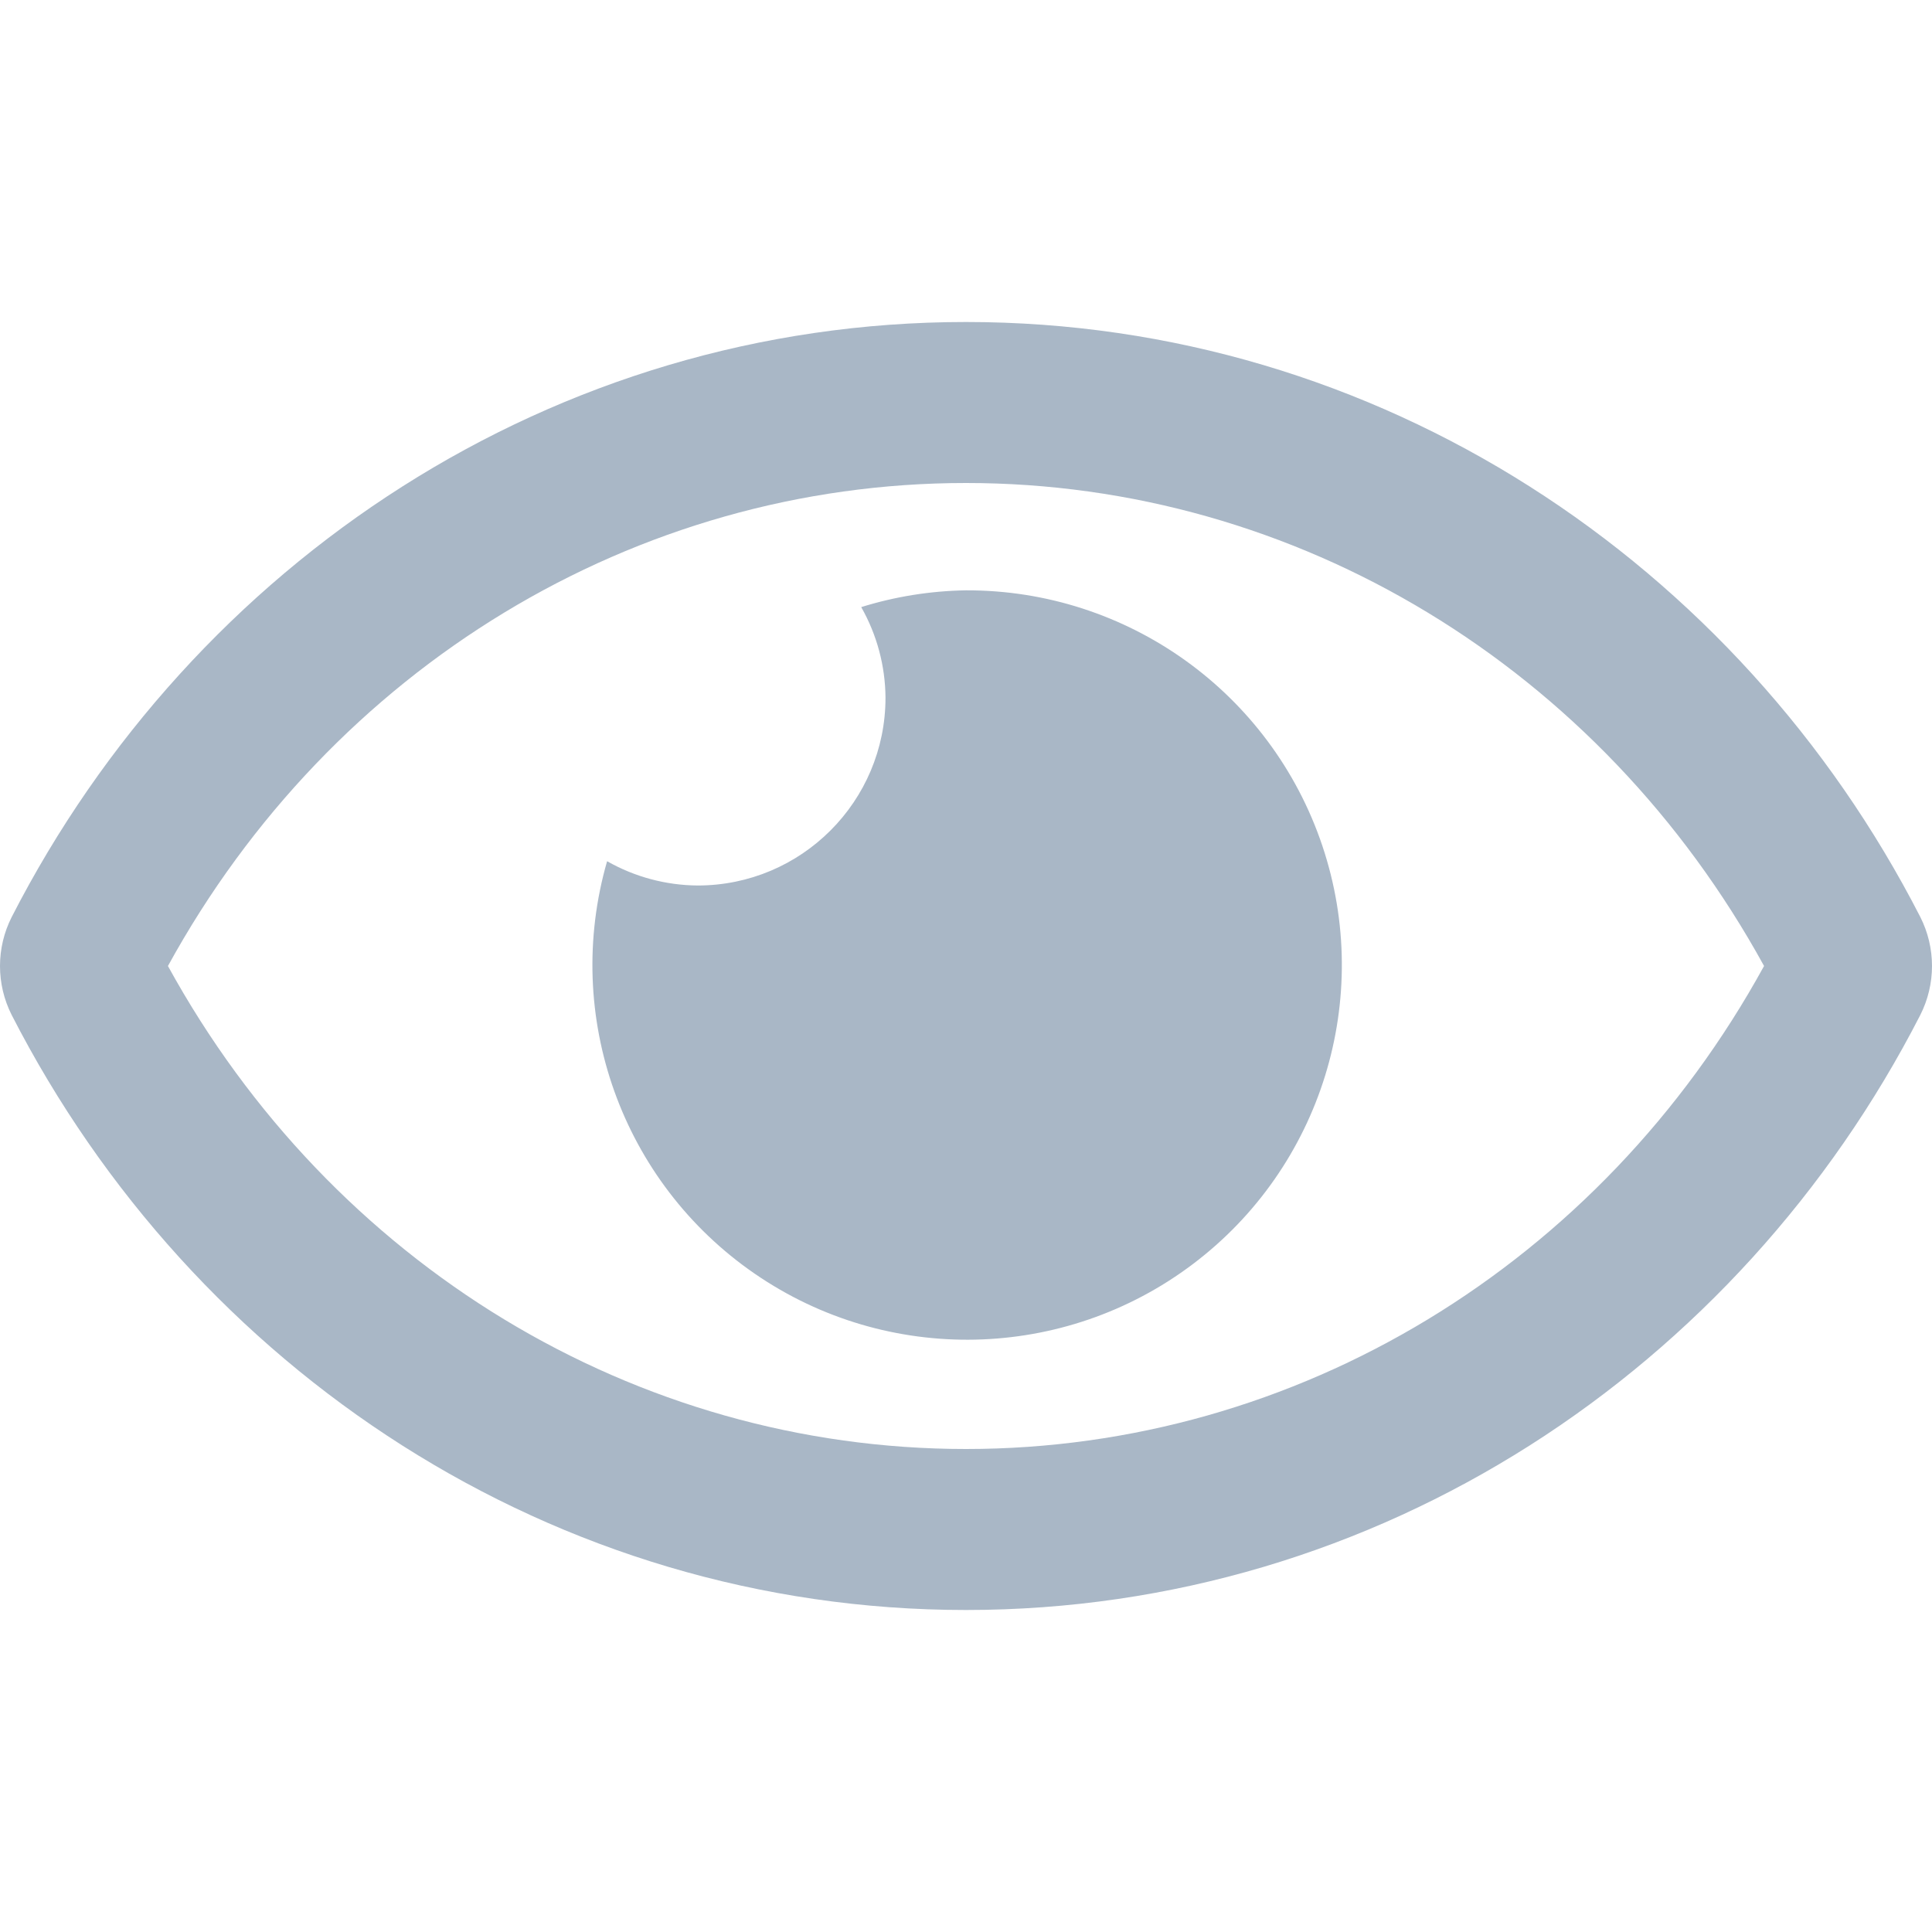
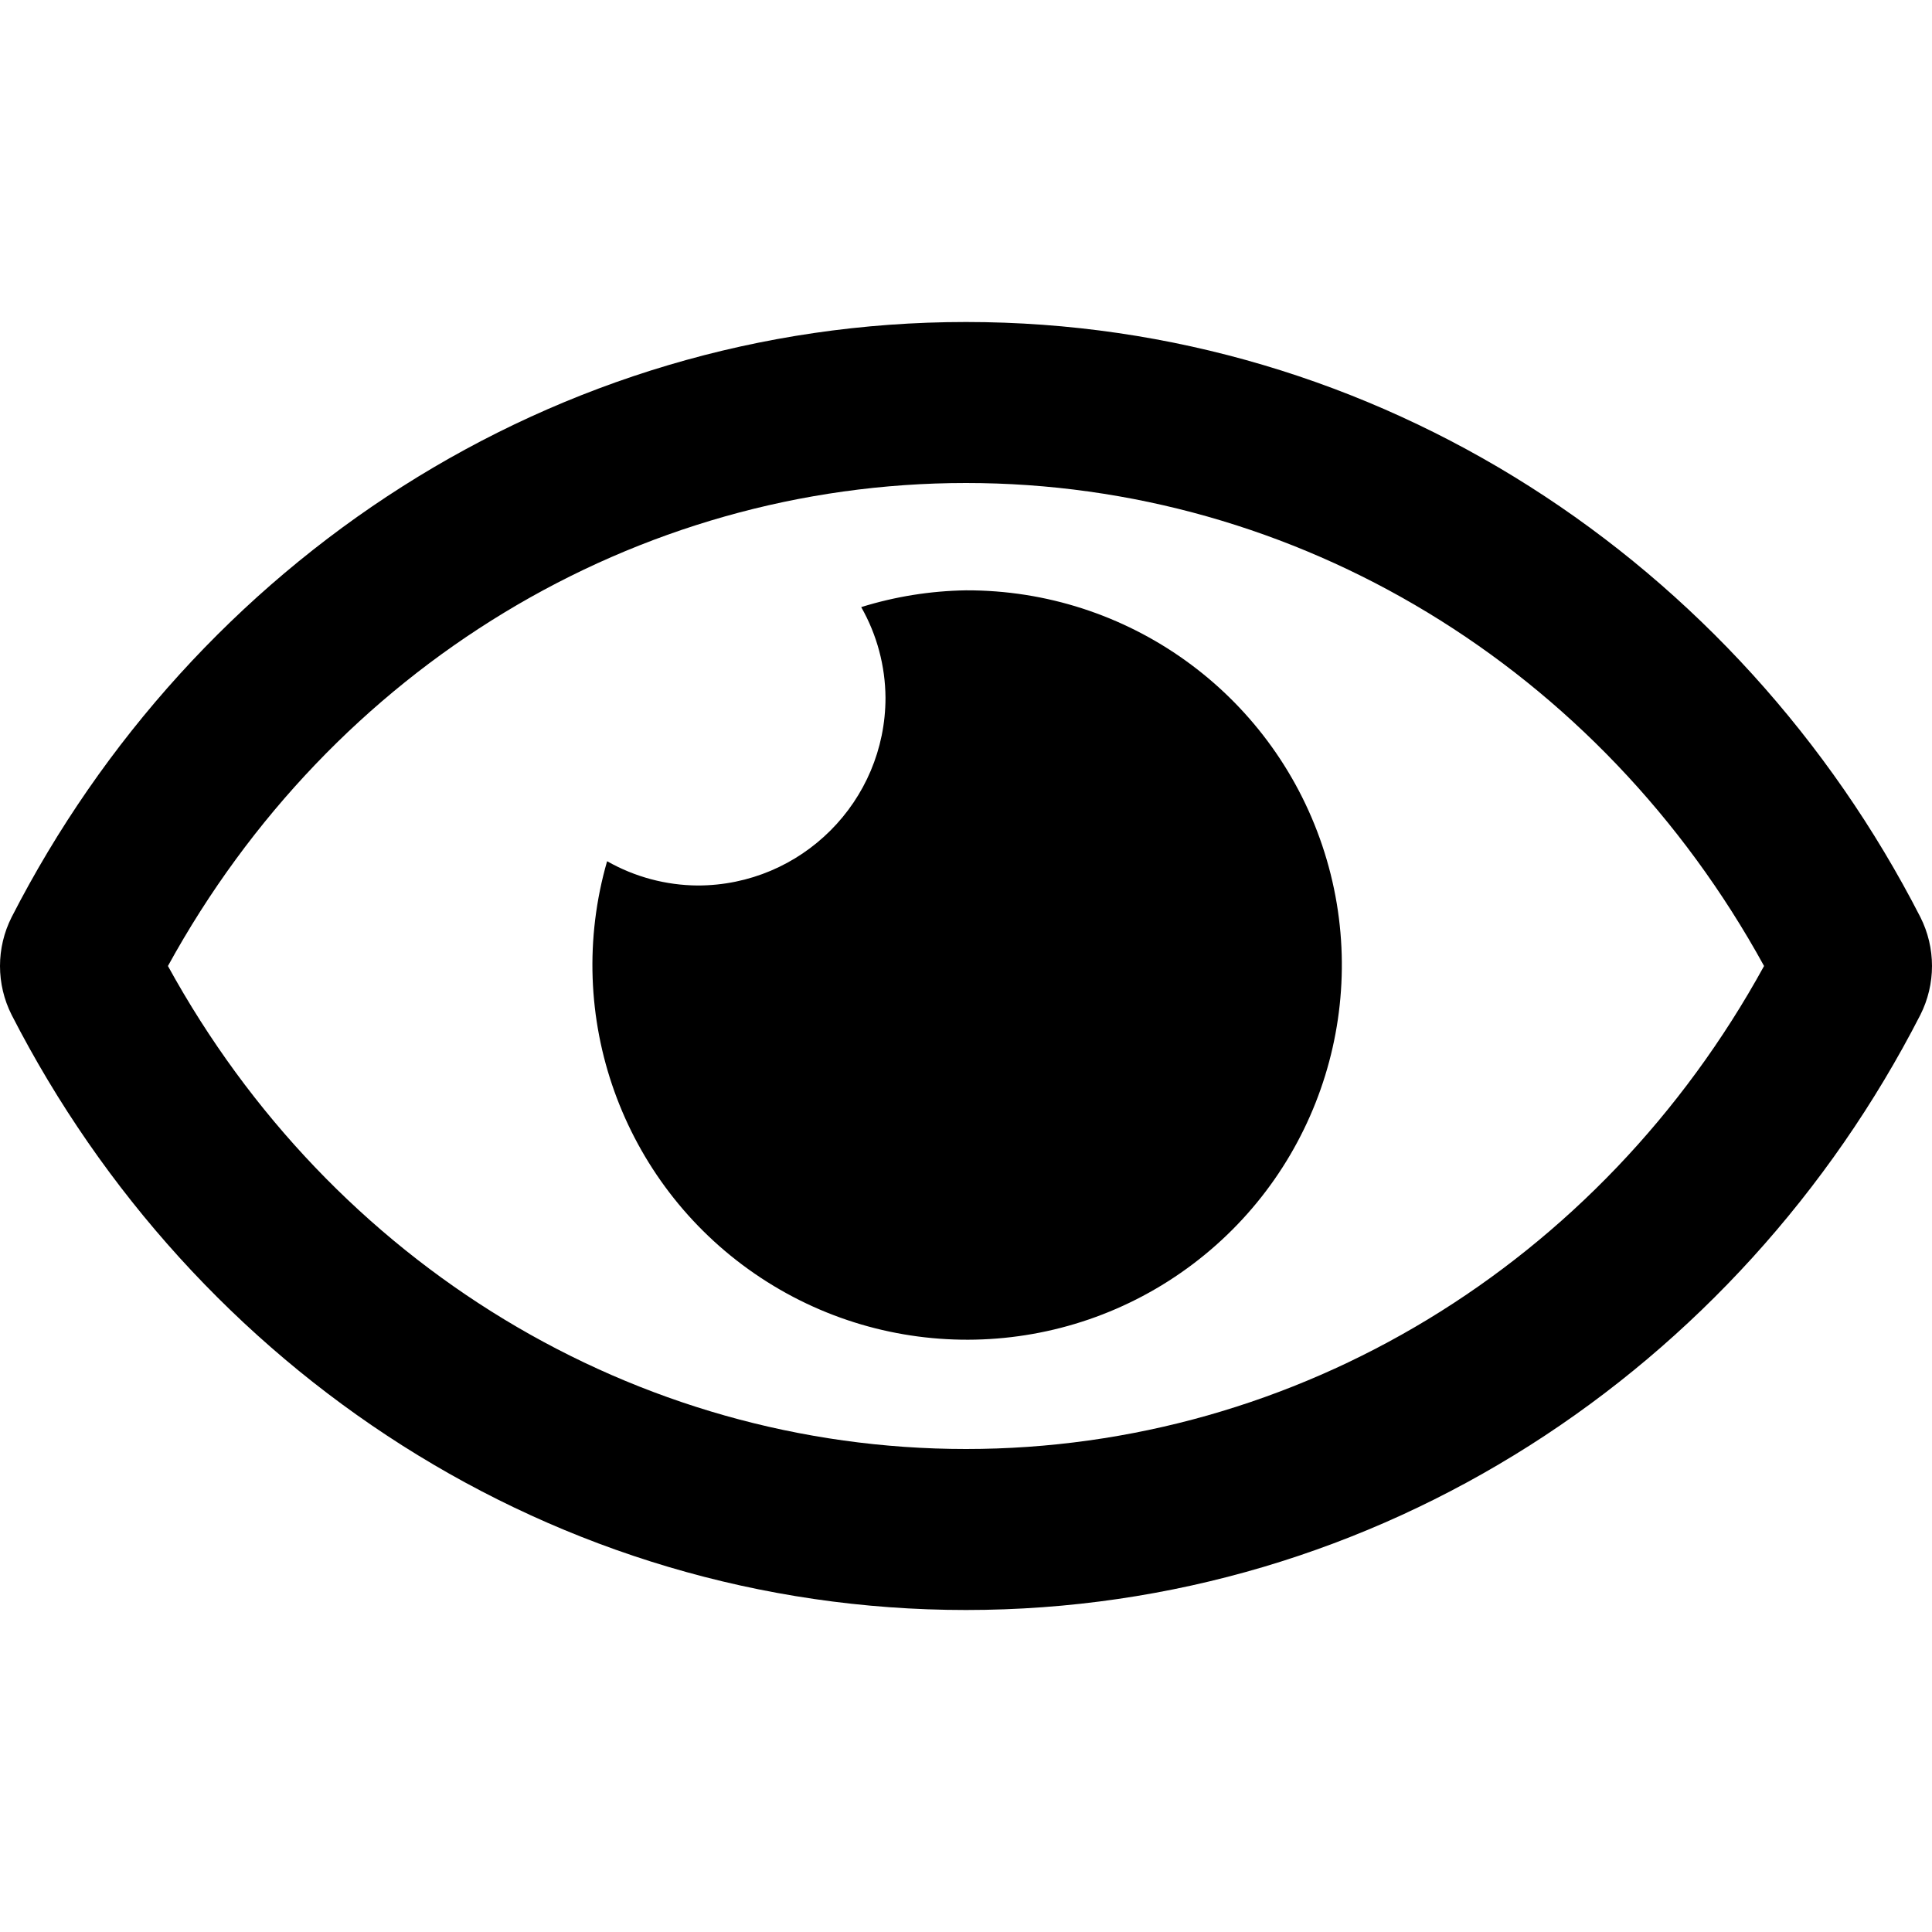
<svg xmlns="http://www.w3.org/2000/svg" width="16" height="16" viewBox="0 0 576 512">
-   <path fill="#A9B7C6" d="M288 144a110.94 110.94 0 0 0-31.24 5 55.4 55.4 0 0 1 7.24 27 56 56 0 0 1-56 56 55.4 55.4 0 0 1-27-7.24A111.71 111.71 0 1 0 288 144zm284.52 97.4C518.29 135.59 410.93 64 288 64S57.68 135.64 3.48 241.41a32.35 32.35 0 0 0 0 29.19C57.71 376.41 165.07 448 288 448s230.32-71.64 284.52-177.41a32.35 32.35 0 0 0 0-29.19zM288 400c-98.65 0-189.09-55-237.93-144C98.91 167 189.34 112 288 112s189.09 55 237.93 144C477.1 345 386.66 400 288 400z" />
+   <path d="M288 144a110.94 110.94 0 0 0-31.24 5 55.4 55.4 0 0 1 7.24 27 56 56 0 0 1-56 56 55.4 55.4 0 0 1-27-7.24A111.71 111.71 0 1 0 288 144zm284.52 97.4C518.29 135.59 410.93 64 288 64S57.68 135.64 3.48 241.41a32.35 32.35 0 0 0 0 29.19C57.71 376.41 165.07 448 288 448s230.32-71.64 284.52-177.41a32.35 32.35 0 0 0 0-29.19zM288 400c-98.65 0-189.09-55-237.93-144C98.91 167 189.34 112 288 112s189.09 55 237.93 144C477.1 345 386.66 400 288 400z" />
</svg>
